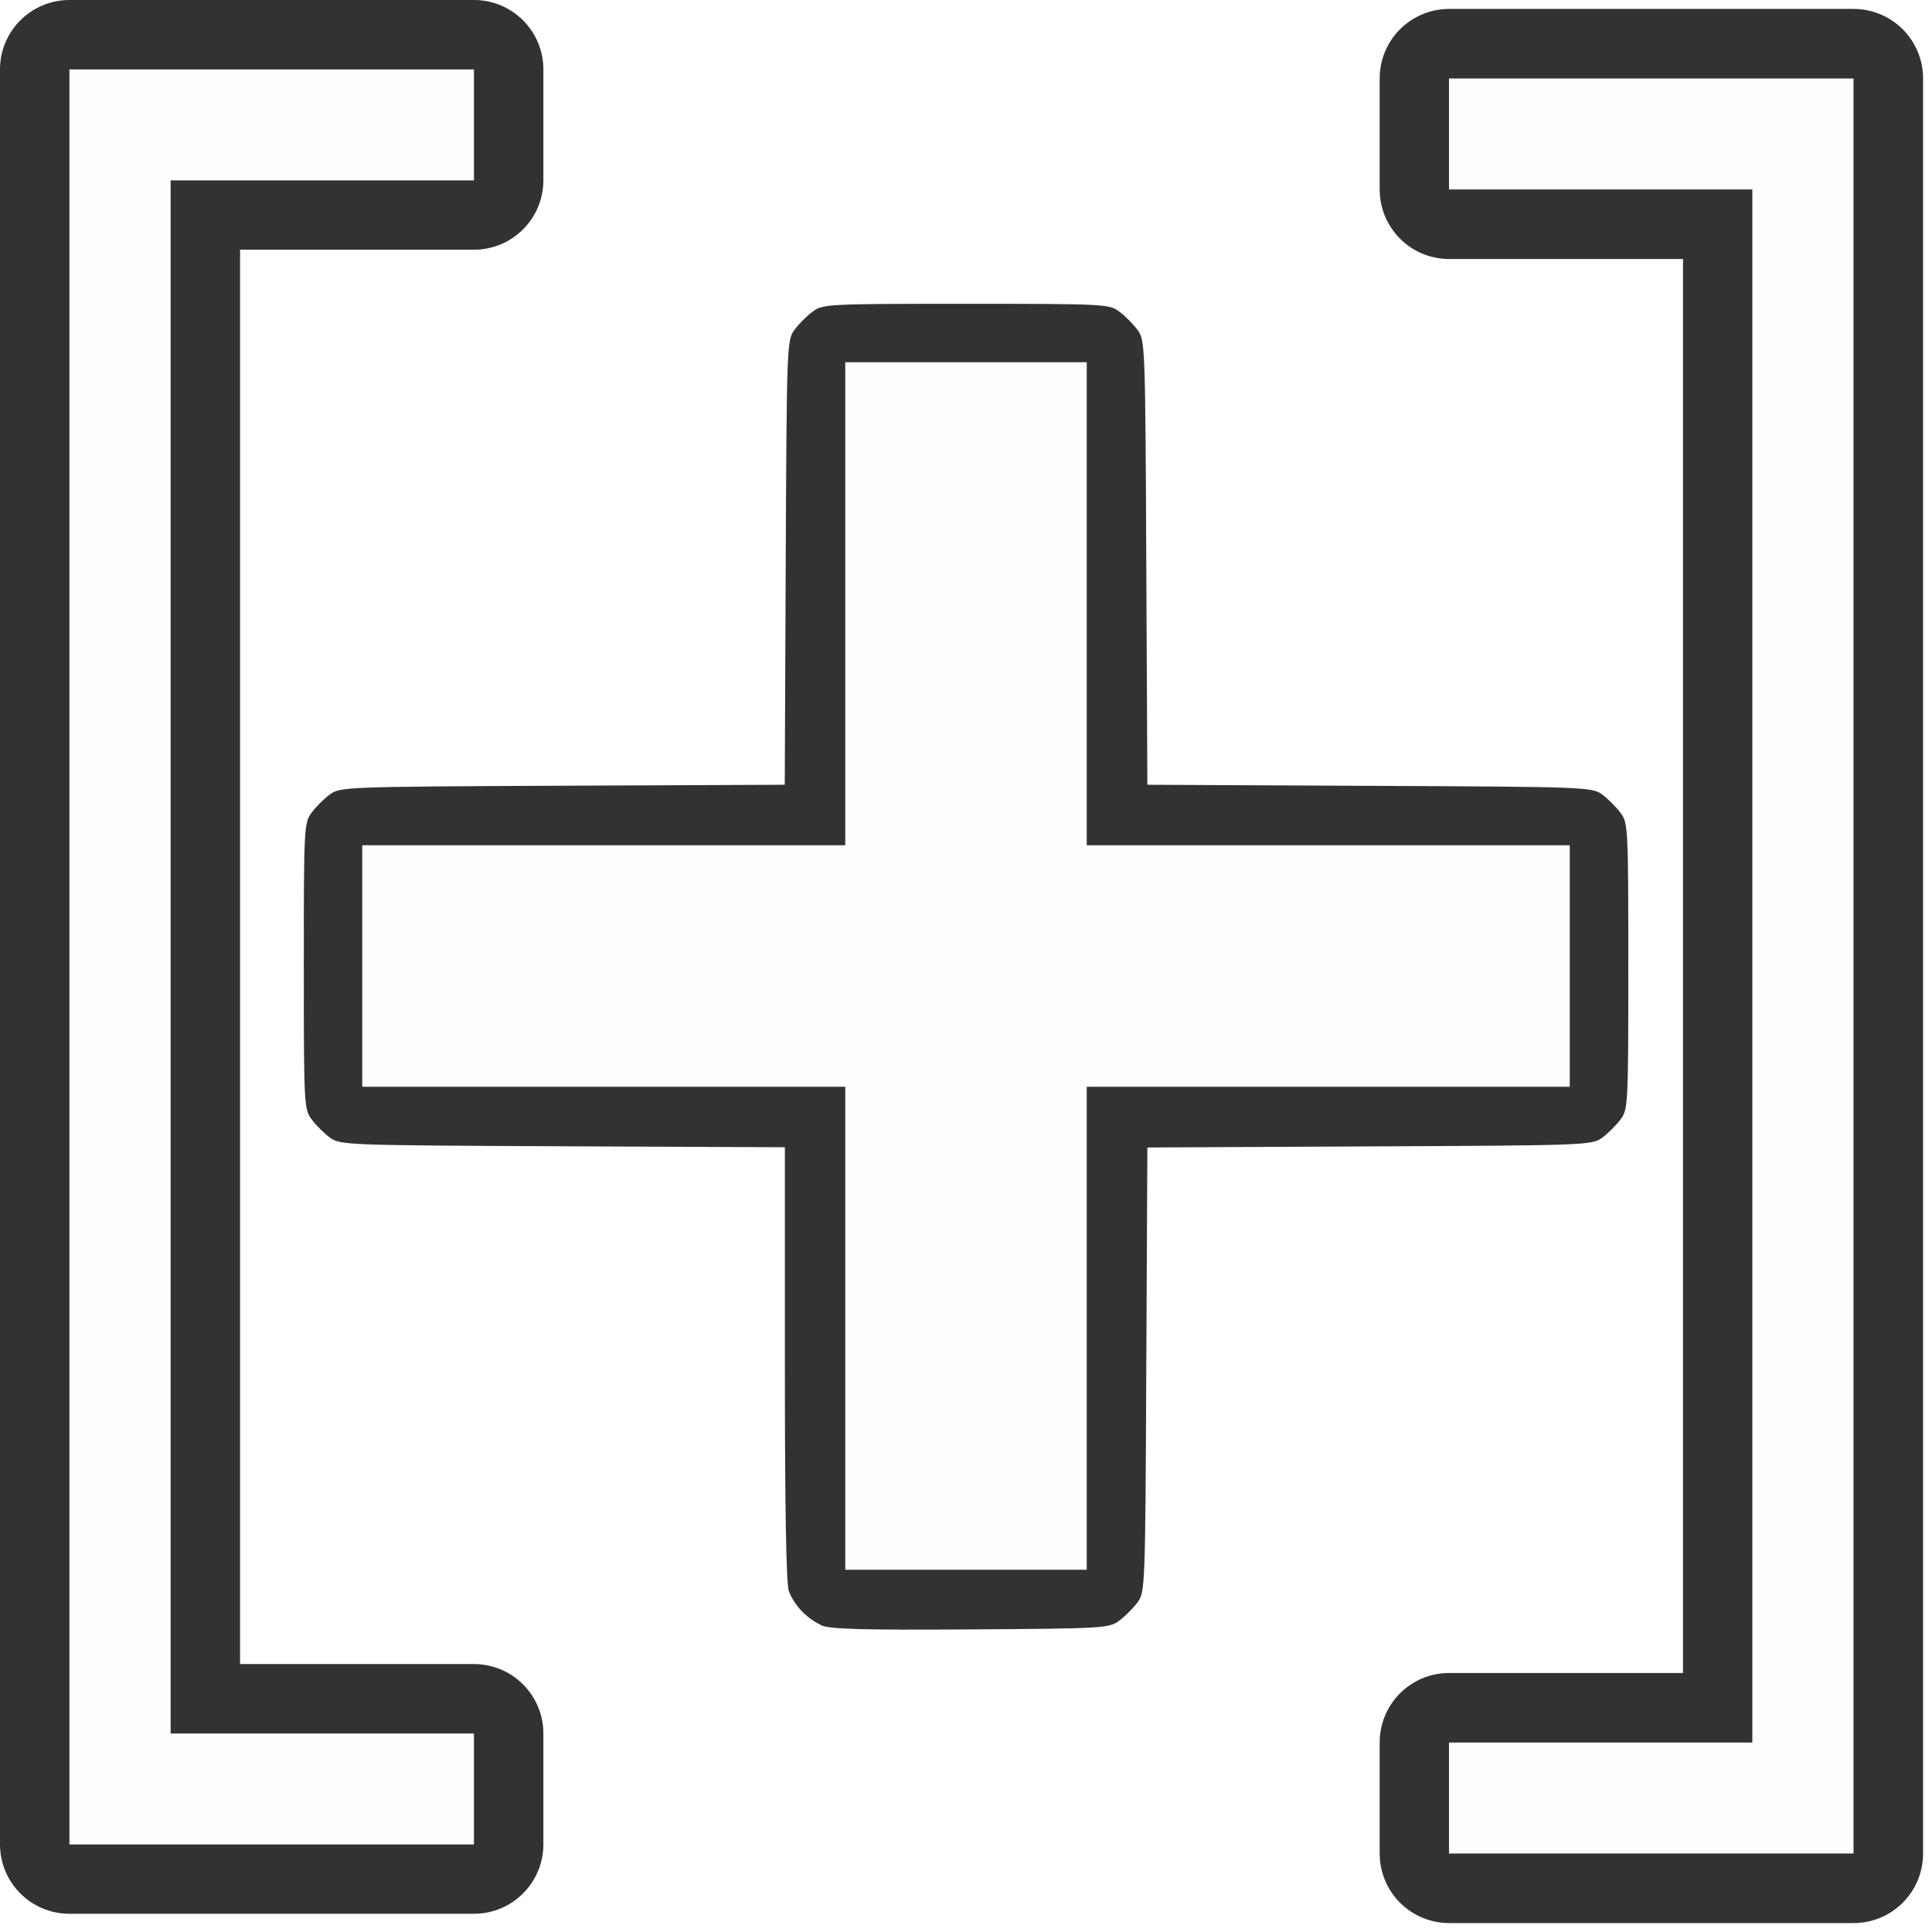
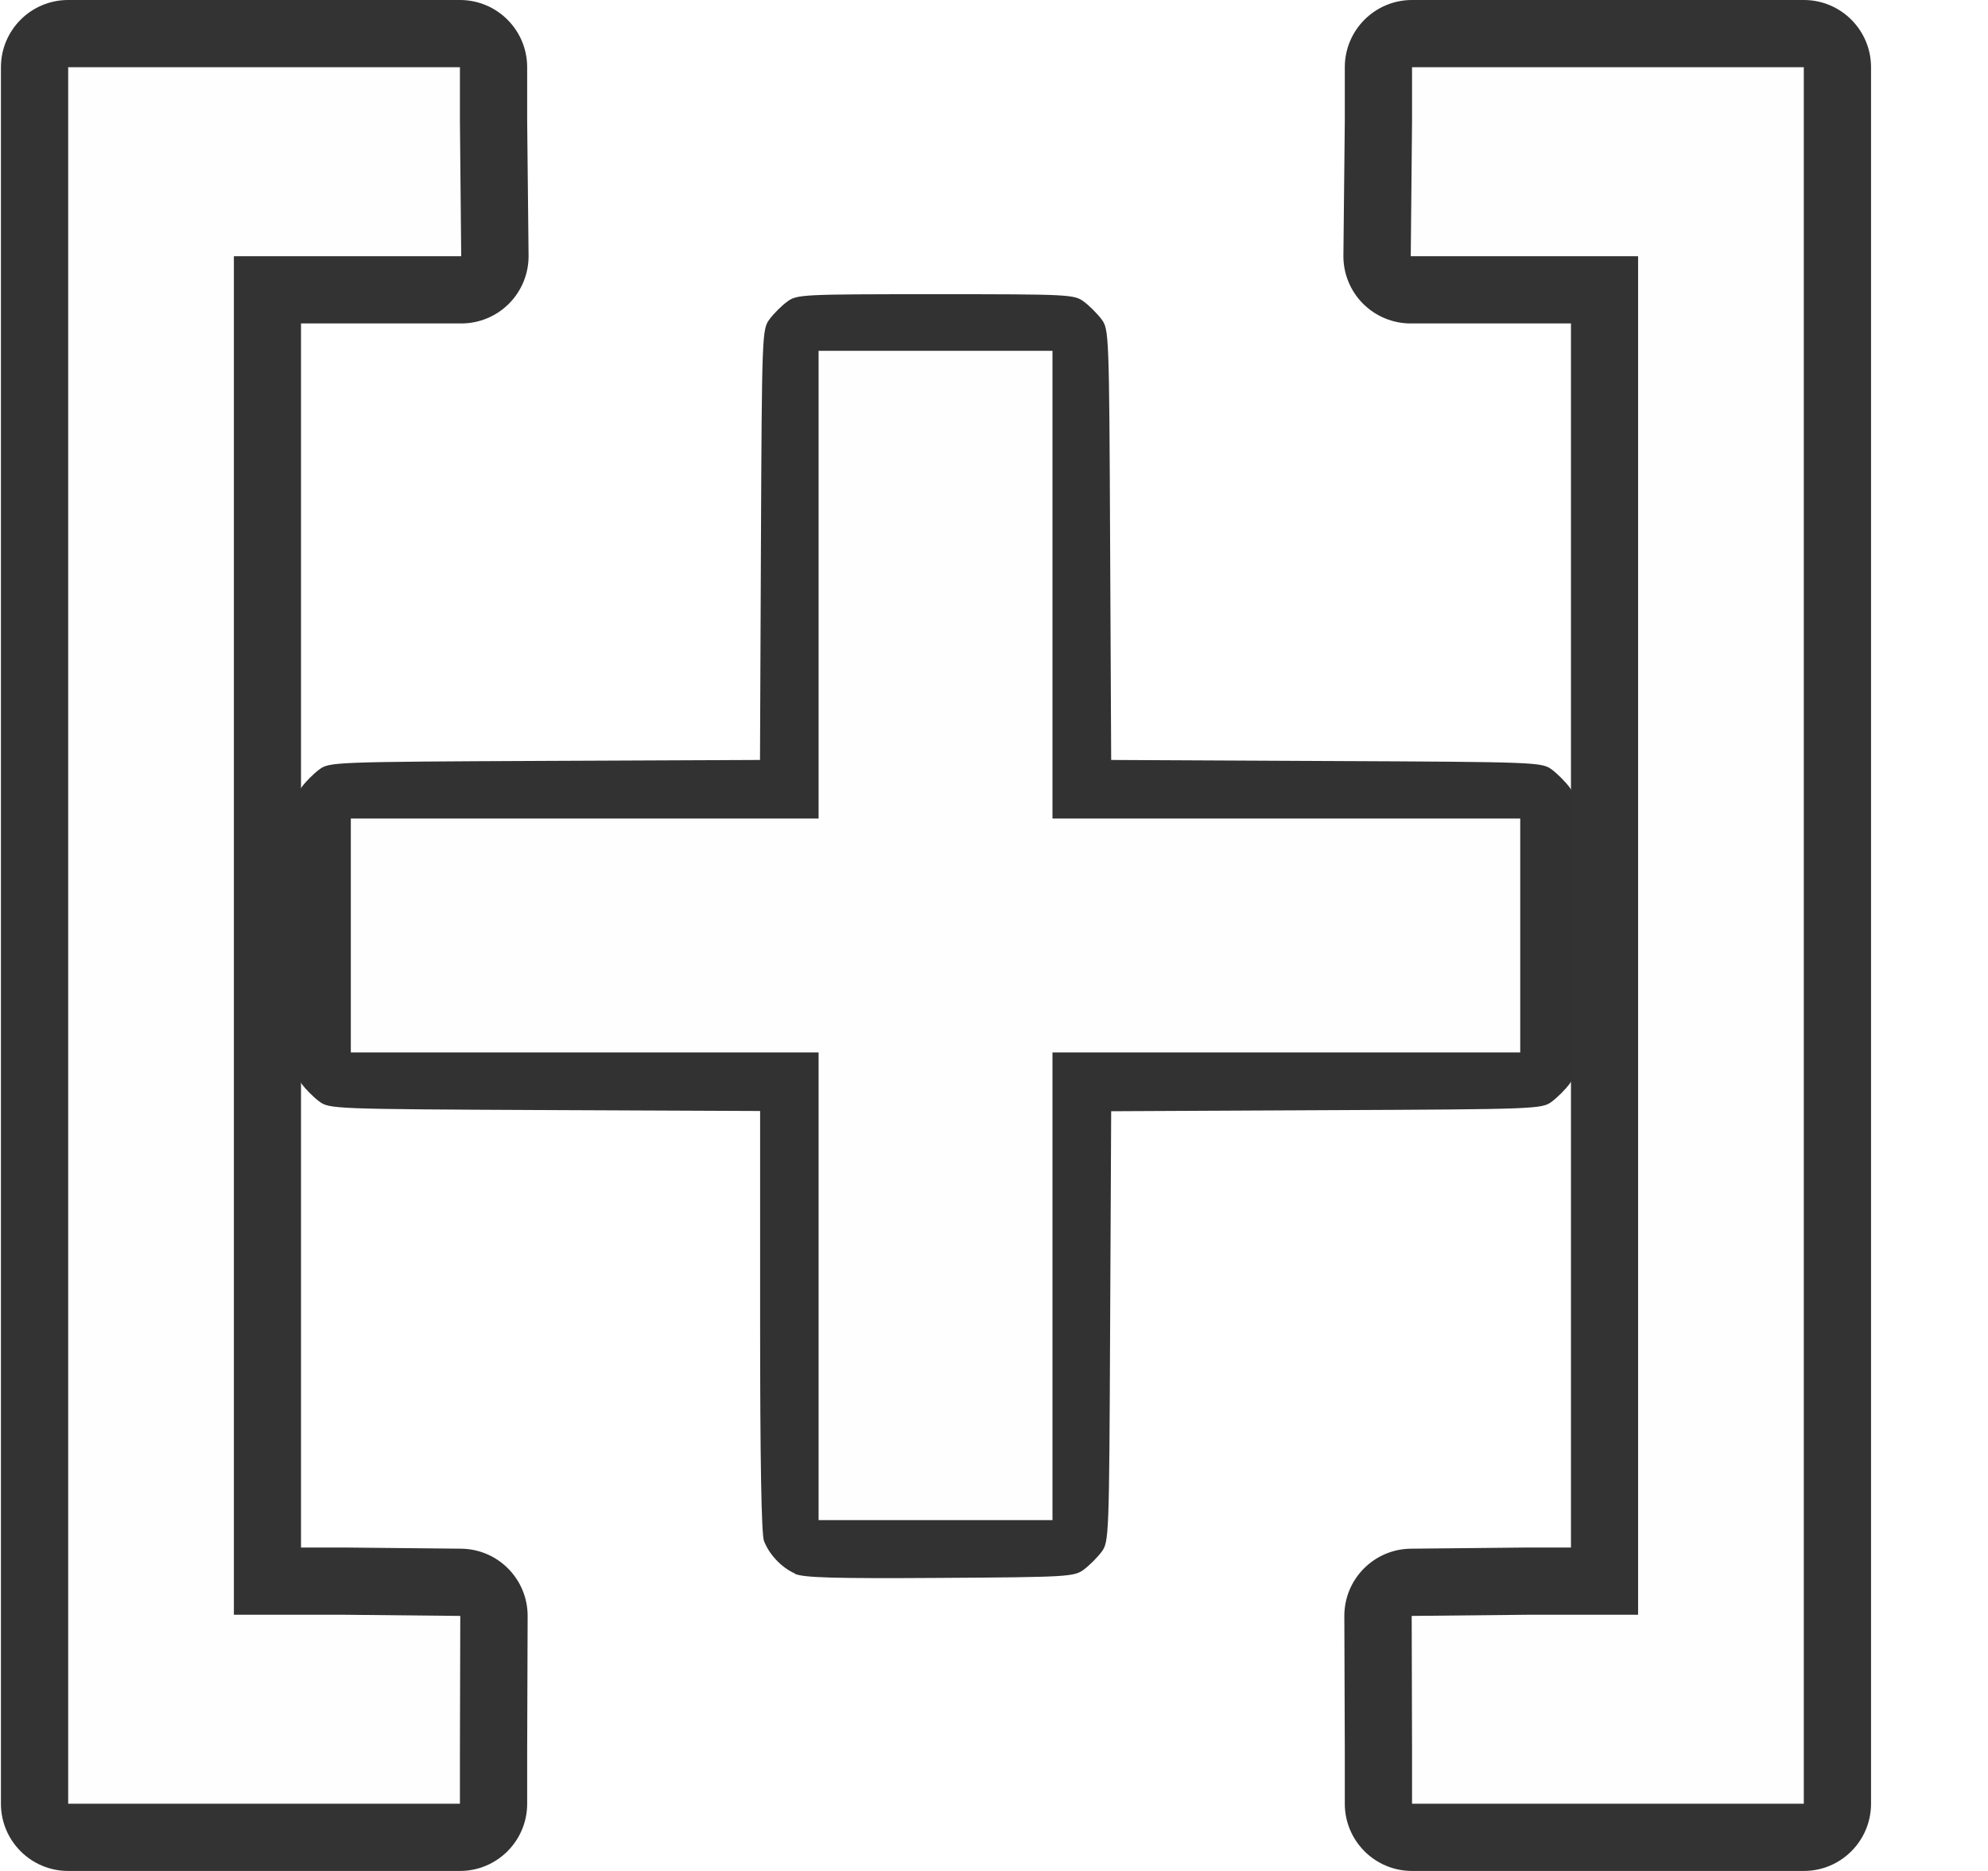
- <svg xmlns="http://www.w3.org/2000/svg" version="1.1" id="svg2" width="1600" height="1600" viewBox="0 0 1600 1600">
+ <svg xmlns="http://www.w3.org/2000/svg" version="1.1" id="svg2" width="1700" height="1600" viewBox="0 0 1700 1600">
  <defs id="defs6" />
  <g id="ADD_ALL" transform="matrix(100,0,0,100,0,4.9999997e-5)" style="stroke-width:0.011">
    <path style="fill:none;stroke-width:0" d="M 4,15.5 V 15 H 2.5 1 V 8 1 H 2.5 4 V 0.5 0 h 4 4 V 0.5 1 h 1.5 1.5 v 7 7 H 13.5 12 V 15.5 16 H 8 4 Z m 5.269,-2.08 c 0.047,-0.035 0.115,-0.103 0.151,-0.151 0.063,-0.085 0.065,-0.123 0.073,-1.927 L 9.501,9.501 11.342,9.493 c 1.804,-0.008 1.842,-0.01 1.927,-0.073 0.047,-0.035 0.115,-0.103 0.151,-0.151 0.062,-0.084 0.064,-0.123 0.064,-1.269 0,-1.146 -0.002,-1.186 -0.064,-1.269 -0.035,-0.047 -0.103,-0.115 -0.151,-0.151 C 13.185,6.517 13.146,6.515 11.342,6.507 L 9.501,6.499 9.493,4.658 C 9.485,2.854 9.483,2.815 9.42,2.731 9.385,2.683 9.317,2.615 9.269,2.58 9.186,2.518 9.146,2.516 8,2.516 c -1.146,0 -1.186,0.002 -1.269,0.064 C 6.683,2.615 6.615,2.683 6.58,2.731 6.517,2.815 6.515,2.854 6.507,4.658 L 6.499,6.499 4.658,6.507 C 2.854,6.515 2.815,6.517 2.731,6.58 2.683,6.615 2.615,6.683 2.58,6.731 2.518,6.814 2.516,6.854 2.516,8 c 0,1.146 0.002,1.186 0.064,1.269 0.035,0.047 0.103,0.115 0.151,0.151 0.085,0.063 0.123,0.065 1.928,0.073 L 6.5,9.501 v 1.794 c 0,1.195 0.011,1.823 0.033,1.882 0.018,0.048 0.064,0.121 0.102,0.162 0.143,0.156 0.174,0.159 1.402,0.152 1.103,-0.007 1.149,-0.01 1.232,-0.072 z" id="path823" />
-     <path style="fill:#fefefe;stroke-width:1.5;stroke:none;stroke-opacity:1;stroke-dasharray:none;paint-order:markers stroke fill" d="M 7,11 V 9 H 5 3 V 8 7 H 5 7 V 5 3 h 1 1 v 2 2 h 2 2 V 8 9 H 11 9 v 2 2 H 8 7 Z" id="path3434" />
-     <g id="path3432">
-       <path style="color:#000000;fill:#323232;stroke-linejoin:round;-inkscape-stroke:none;paint-order:markers stroke fill" d="M 12,0.074 A 0.575,0.575 0 0 0 11.426,0.65 V 1.109 1.568 A 0.575,0.575 0 0 0 12,2.145 H 13.256 13.938 V 8 13.855 H 13.256 12 a 0.575,0.575 0 0 0 -0.574,0.576 v 0.459 0.459 A 0.575,0.575 0 0 0 12,15.926 h 1.676 1.674 a 0.575,0.575 0 0 0 0.576,-0.576 V 8 0.65 A 0.575,0.575 0 0 0 15.35,0.074 h -1.674 z m 2.742,1.15 h 0.033 v 0.033 a 0.575,0.575 0 0 0 -0.033,-0.033 z m 0.033,13.518 v 0.033 h -0.033 a 0.575,0.575 0 0 0 0.033,-0.033 z" id="path10277" />
-       <path style="color:#000000;fill:#fefefe;stroke-width:1.15;stroke-linejoin:round;-inkscape-stroke:none;paint-order:markers stroke fill" d="M 12,14.891 V 14.431 h 1.256 1.256 V 8 1.569 H 13.256 12 V 1.109 0.65 h 1.675 1.675 V 8 15.35 H 13.675 12 Z" id="path10279" />
+     <path style="fill:#fefefe;stroke:none;stroke-width:1.5;stroke-dasharray:none;stroke-opacity:1;paint-order:markers stroke fill" d="M 7,11 V 9 H 5 3 V 8 7 H 5 7 V 5 3 h 1 1 v 2 2 h 2 2 V 8 9 H 11 9 v 2 2 H 8 7 Z" id="path3434" />
+     <path style="fill:#323232;stroke-width:0" d="M 6.797,13.456 C 6.682,13.405 6.578,13.294 6.533,13.178 6.511,13.119 6.5,12.491 6.5,11.296 V 9.501 L 4.659,9.493 C 2.854,9.485 2.815,9.483 2.731,9.42 2.683,9.385 2.615,9.317 2.58,9.269 2.518,9.186 2.516,9.146 2.516,8 c 0,-1.146 0.002,-1.186 0.064,-1.269 C 2.615,6.683 2.683,6.615 2.731,6.58 2.815,6.517 2.854,6.515 4.658,6.507 L 6.499,6.499 6.507,4.658 C 6.515,2.854 6.517,2.815 6.58,2.731 6.615,2.683 6.683,2.615 6.731,2.58 6.814,2.518 6.854,2.516 8,2.516 c 1.146,0 1.186,0.002 1.269,0.064 0.047,0.035 0.115,0.103 0.151,0.151 0.063,0.085 0.065,0.123 0.073,1.927 l 0.009,1.841 1.841,0.009 c 1.804,0.008 1.842,0.01 1.927,0.073 0.047,0.035 0.115,0.103 0.151,0.151 0.062,0.084 0.064,0.123 0.064,1.269 0,1.146 -0.002,1.186 -0.064,1.269 -0.035,0.047 -0.103,0.115 -0.151,0.151 -0.085,0.063 -0.123,0.065 -1.927,0.073 l -1.841,0.009 -0.009,1.841 c -0.008,1.804 -0.01,1.842 -0.073,1.927 -0.035,0.047 -0.103,0.115 -0.151,0.151 -0.083,0.062 -0.129,0.065 -1.232,0.072 -0.908,0.006 -1.166,-0.002 -1.24,-0.035 z M 9,11 V 9 h 2 2 V 8 7 H 11 9 V 5 3 H 8 7 V 5 7 H 5 3 v 1 1 h 2 2 v 2 2 h 1 1 z" id="path819" />
+     <g id="path3432-2" style="stroke-width:0.011">
+       <path style="color:#000000;fill:#333333;stroke-linejoin:round;-inkscape-stroke:none;paint-order:markers stroke fill" d="M 0.582,0 A 0.575,0.575 0 0 0 0.008,0.574 V 8 15.426 A 0.575,0.575 0 0 0 0.582,16 H 2.258 3.932 a 0.575,0.575 0 0 0 0.576,-0.574 v -0.463 l 0.004,-1.143 A 0.575,0.575 0 0 0 3.941,13.244 l -1.002,-0.01 a 0.575,0.575 0 0 0 -0.006,0 H 2.574 V 8 2.766 h 0.359 1.01 A 0.575,0.575 0 0 0 4.52,2.186 L 4.508,1.037 V 0.574 A 0.575,0.575 0 0 0 3.932,0 H 2.258 Z M 1.158,1.15 H 2.258 3.359 l 0.004,0.467 H 2.934 2 A 0.575,0.575 0 0 0 1.426,2.191 V 8 13.809 A 0.575,0.575 0 0 0 2,14.383 h 0.93 l 0.43,0.006 -0.002,0.461 H 2.258 1.158 V 8 Z" id="path11002" />
+       <path style="color:#000000;fill:#fefefe;stroke-width:1.15;stroke-linejoin:round;-inkscape-stroke:none;paint-order:markers stroke fill" d="m 3.933,14.961 0.003,-1.142 -1.003,-0.01 H 2 V 8 2.191 H 2.933 3.944 L 3.933,1.039 V 0.575 H 2.257 0.583 V 8 15.425 h 1.675 1.675 z" id="path11004" />
    </g>
-     <g id="path3432-3">
-       <path style="color:#000000;fill:#323232;stroke-linejoin:round;-inkscape-stroke:none;paint-order:markers stroke fill" d="M 0.574,0 A 0.575,0.575 0 0 0 0,0.574 V 7.926 15.275 a 0.575,0.575 0 0 0 0.574,0.574 H 2.25 3.926 A 0.575,0.575 0 0 0 4.5,15.275 V 14.816 14.355 A 0.575,0.575 0 0 0 3.926,13.781 H 2.668 1.988 V 7.926 2.068 H 2.668 3.926 A 0.575,0.575 0 0 0 4.5,1.494 V 1.035 0.574 A 0.575,0.575 0 0 0 3.926,0 H 2.25 Z M 1.15,1.15 h 0.029 a 0.575,0.575 0 0 0 -0.029,0.029 z m 0,13.52 a 0.575,0.575 0 0 0 0.029,0.029 h -0.029 z" id="path10283" />
-       <path style="color:#000000;fill:#fefefe;stroke-width:1.15;stroke-linejoin:round;-inkscape-stroke:none;paint-order:markers stroke fill" d="M 3.925,14.816 V 14.356 H 2.669 1.413 V 7.925 1.494 H 2.669 3.925 V 1.034 0.575 H 2.25 0.575 V 7.925 15.275 H 2.25 3.925 Z" id="path10285" />
+     <g id="path3432-2-0" style="stroke-width:0.011" transform="matrix(-1,0,0,1,16.00781,5.8099714e-7)">
+       <path style="color:#000000;fill:#333333;stroke-linejoin:round;-inkscape-stroke:none;paint-order:markers stroke fill" d="M 0.582,0 A 0.575,0.575 0 0 0 0.008,0.574 V 8 15.426 A 0.575,0.575 0 0 0 0.582,16 H 2.258 3.932 a 0.575,0.575 0 0 0 0.576,-0.574 v -0.463 l 0.004,-1.143 A 0.575,0.575 0 0 0 3.941,13.244 l -1.002,-0.01 a 0.575,0.575 0 0 0 -0.006,0 H 2.574 V 8 2.766 h 0.359 1.01 A 0.575,0.575 0 0 0 4.52,2.186 L 4.508,1.037 V 0.574 A 0.575,0.575 0 0 0 3.932,0 H 2.258 Z M 1.158,1.15 H 2.258 3.359 l 0.004,0.467 H 2.934 2 A 0.575,0.575 0 0 0 1.426,2.191 V 8 13.809 A 0.575,0.575 0 0 0 2,14.383 h 0.93 l 0.43,0.006 -0.002,0.461 H 2.258 1.158 V 8 Z" id="path11002-6" />
+       <path style="color:#000000;fill:#fefefe;stroke-width:1.15;stroke-linejoin:round;-inkscape-stroke:none;paint-order:markers stroke fill" d="m 3.933,14.961 0.003,-1.142 -1.003,-0.01 H 2 V 8 2.191 H 2.933 3.944 L 3.933,1.039 V 0.575 H 2.257 0.583 V 8 15.425 h 1.675 1.675 z" id="path11004-6" />
    </g>
-     <path style="fill:#323232;stroke-width:0" d="M 6.797,13.456 C 6.682,13.405 6.578,13.294 6.533,13.178 6.511,13.119 6.5,12.491 6.5,11.296 V 9.501 L 4.659,9.493 C 2.854,9.485 2.815,9.483 2.731,9.42 2.683,9.385 2.615,9.317 2.58,9.269 2.518,9.186 2.516,9.146 2.516,8 c 0,-1.146 0.002,-1.186 0.064,-1.269 C 2.615,6.683 2.683,6.615 2.731,6.58 2.815,6.517 2.854,6.515 4.658,6.507 L 6.499,6.499 6.507,4.658 C 6.515,2.854 6.517,2.815 6.58,2.731 6.615,2.683 6.683,2.615 6.731,2.58 6.814,2.518 6.854,2.516 8,2.516 c 1.146,0 1.186,0.002 1.269,0.064 0.047,0.035 0.115,0.103 0.151,0.151 0.063,0.085 0.065,0.123 0.073,1.927 l 0.009,1.841 1.841,0.009 c 1.804,0.008 1.842,0.01 1.927,0.073 0.047,0.035 0.115,0.103 0.151,0.151 0.062,0.084 0.064,0.123 0.064,1.269 0,1.146 -0.002,1.186 -0.064,1.269 -0.035,0.047 -0.103,0.115 -0.151,0.151 -0.085,0.063 -0.123,0.065 -1.927,0.073 l -1.841,0.009 -0.009,1.841 c -0.008,1.804 -0.01,1.842 -0.073,1.927 -0.035,0.047 -0.103,0.115 -0.151,0.151 -0.083,0.062 -0.129,0.065 -1.232,0.072 -0.908,0.006 -1.166,-0.002 -1.24,-0.035 z M 9,11 V 9 h 2 2 V 8 7 H 11 9 V 5 3 H 8 7 V 5 7 H 5 3 v 1 1 h 2 2 v 2 2 h 1 1 z" id="path819" />
  </g>
</svg>
